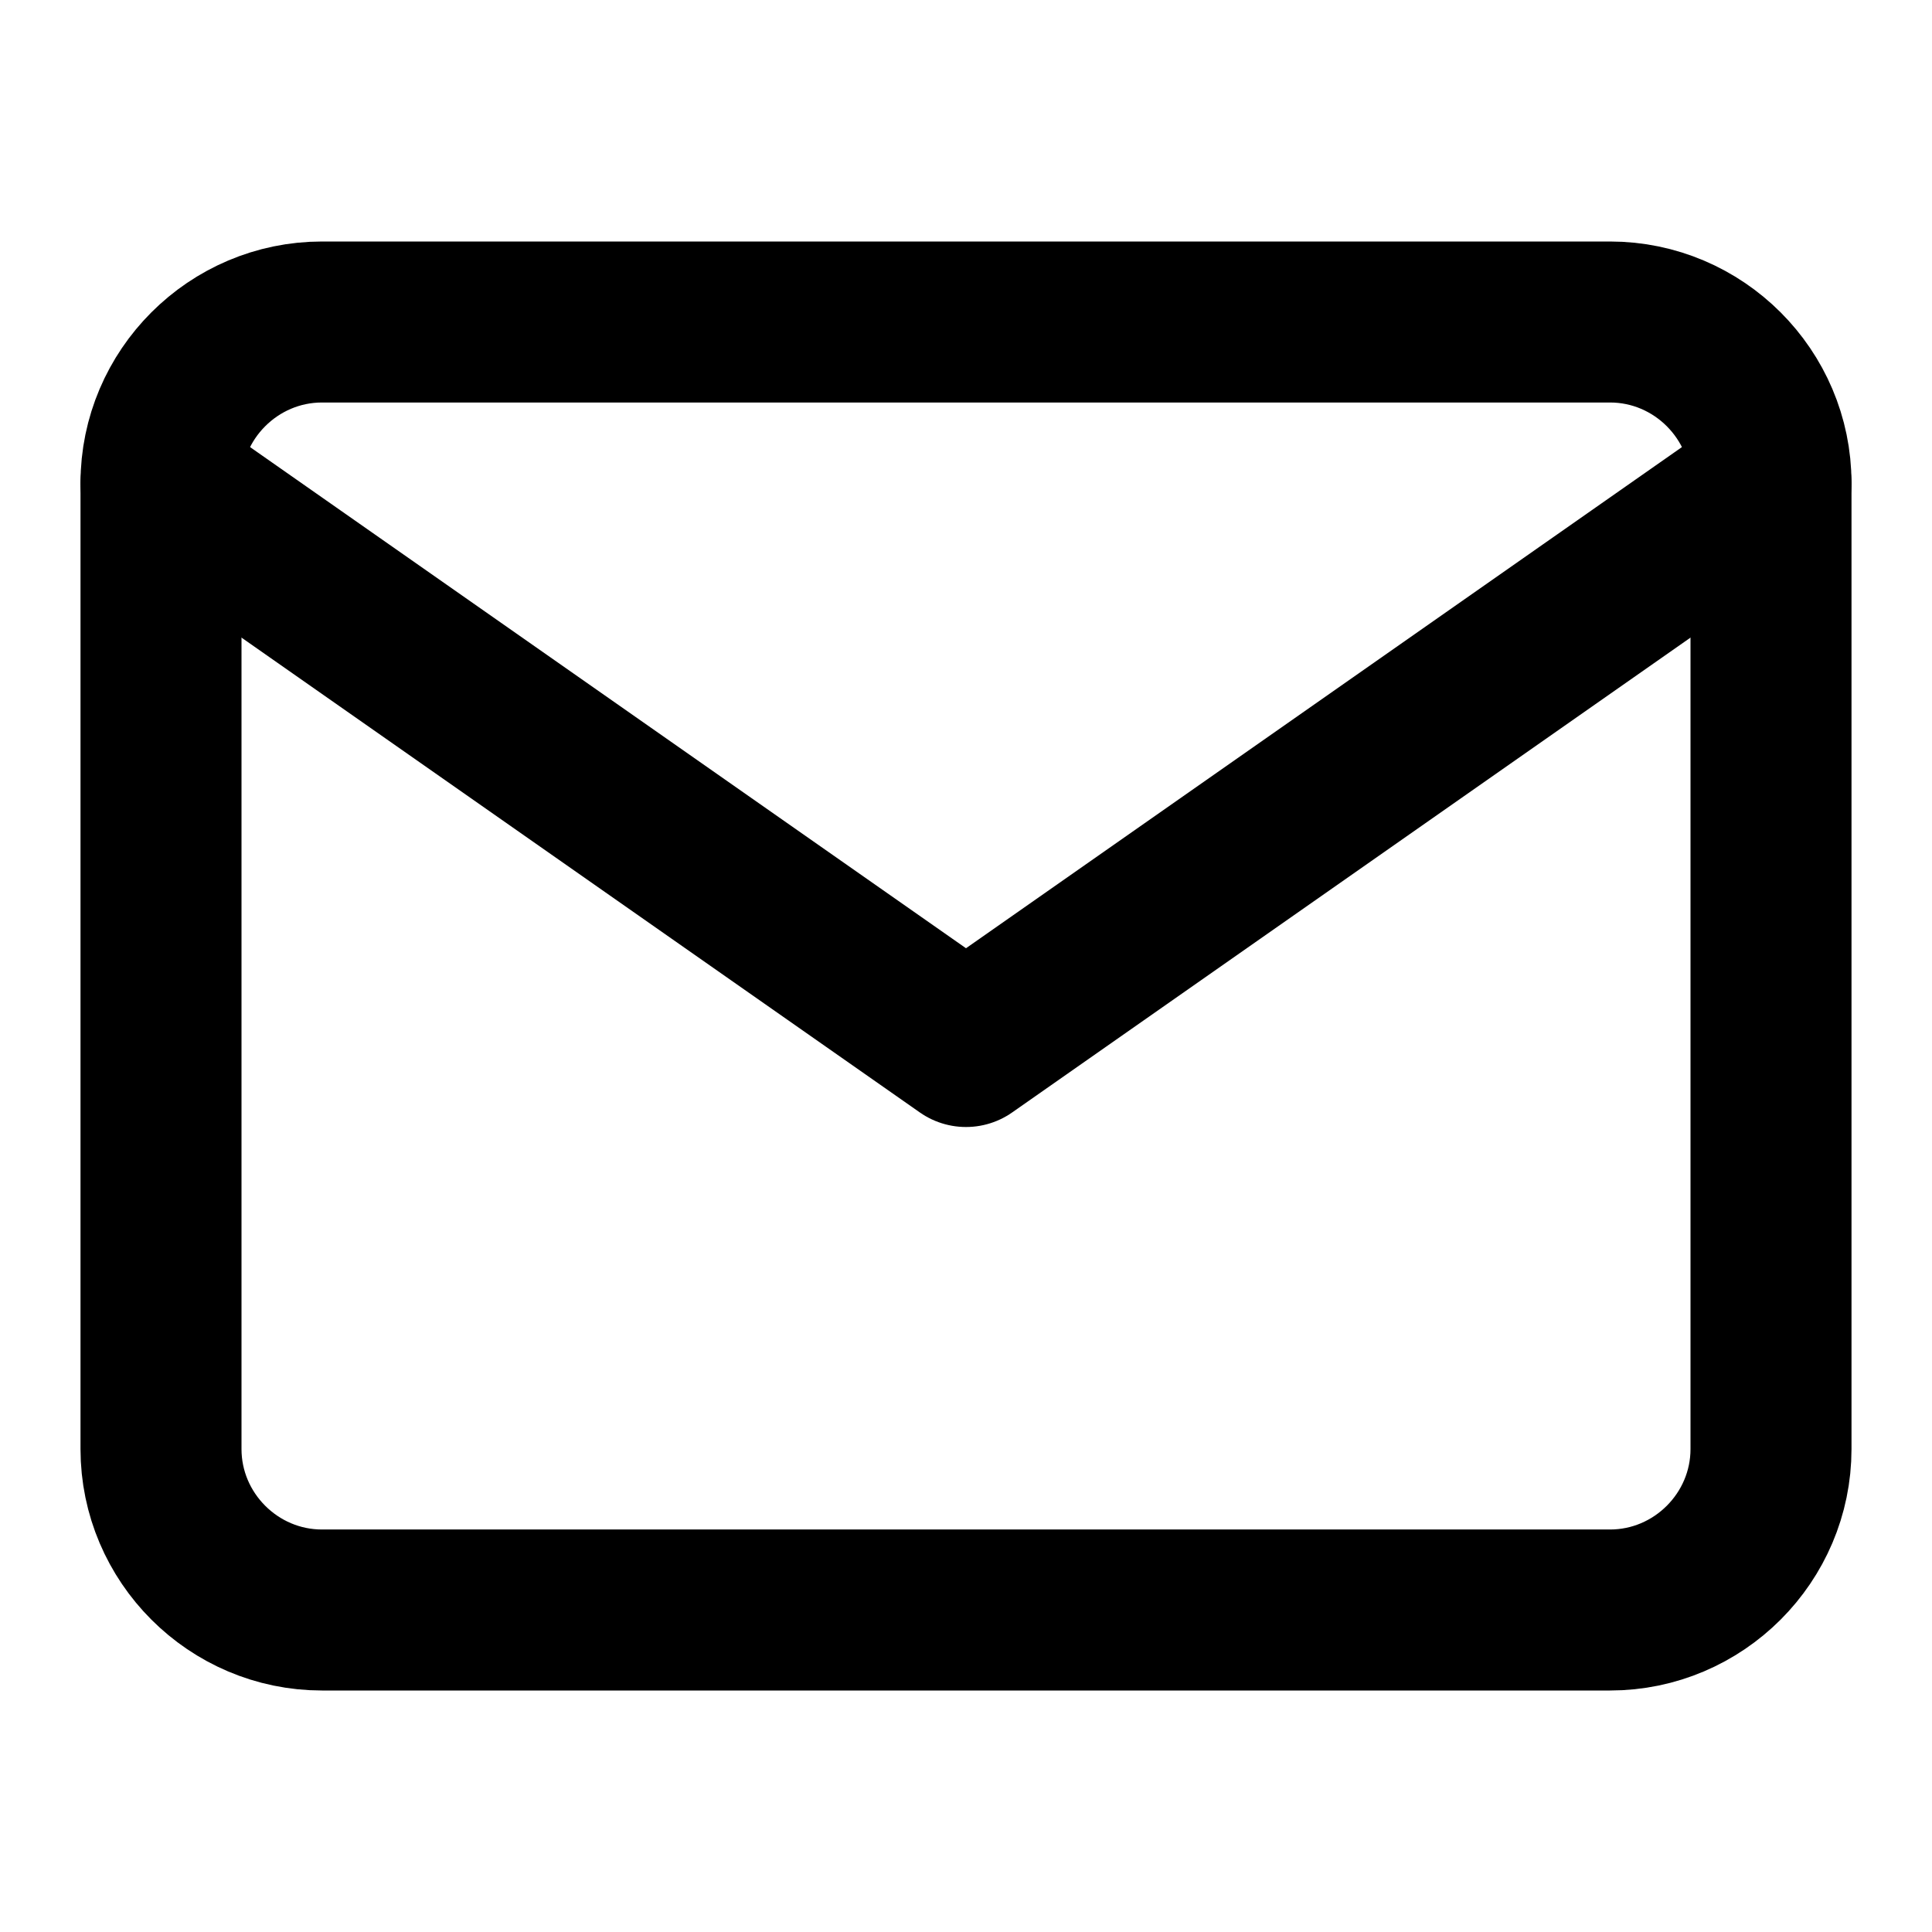
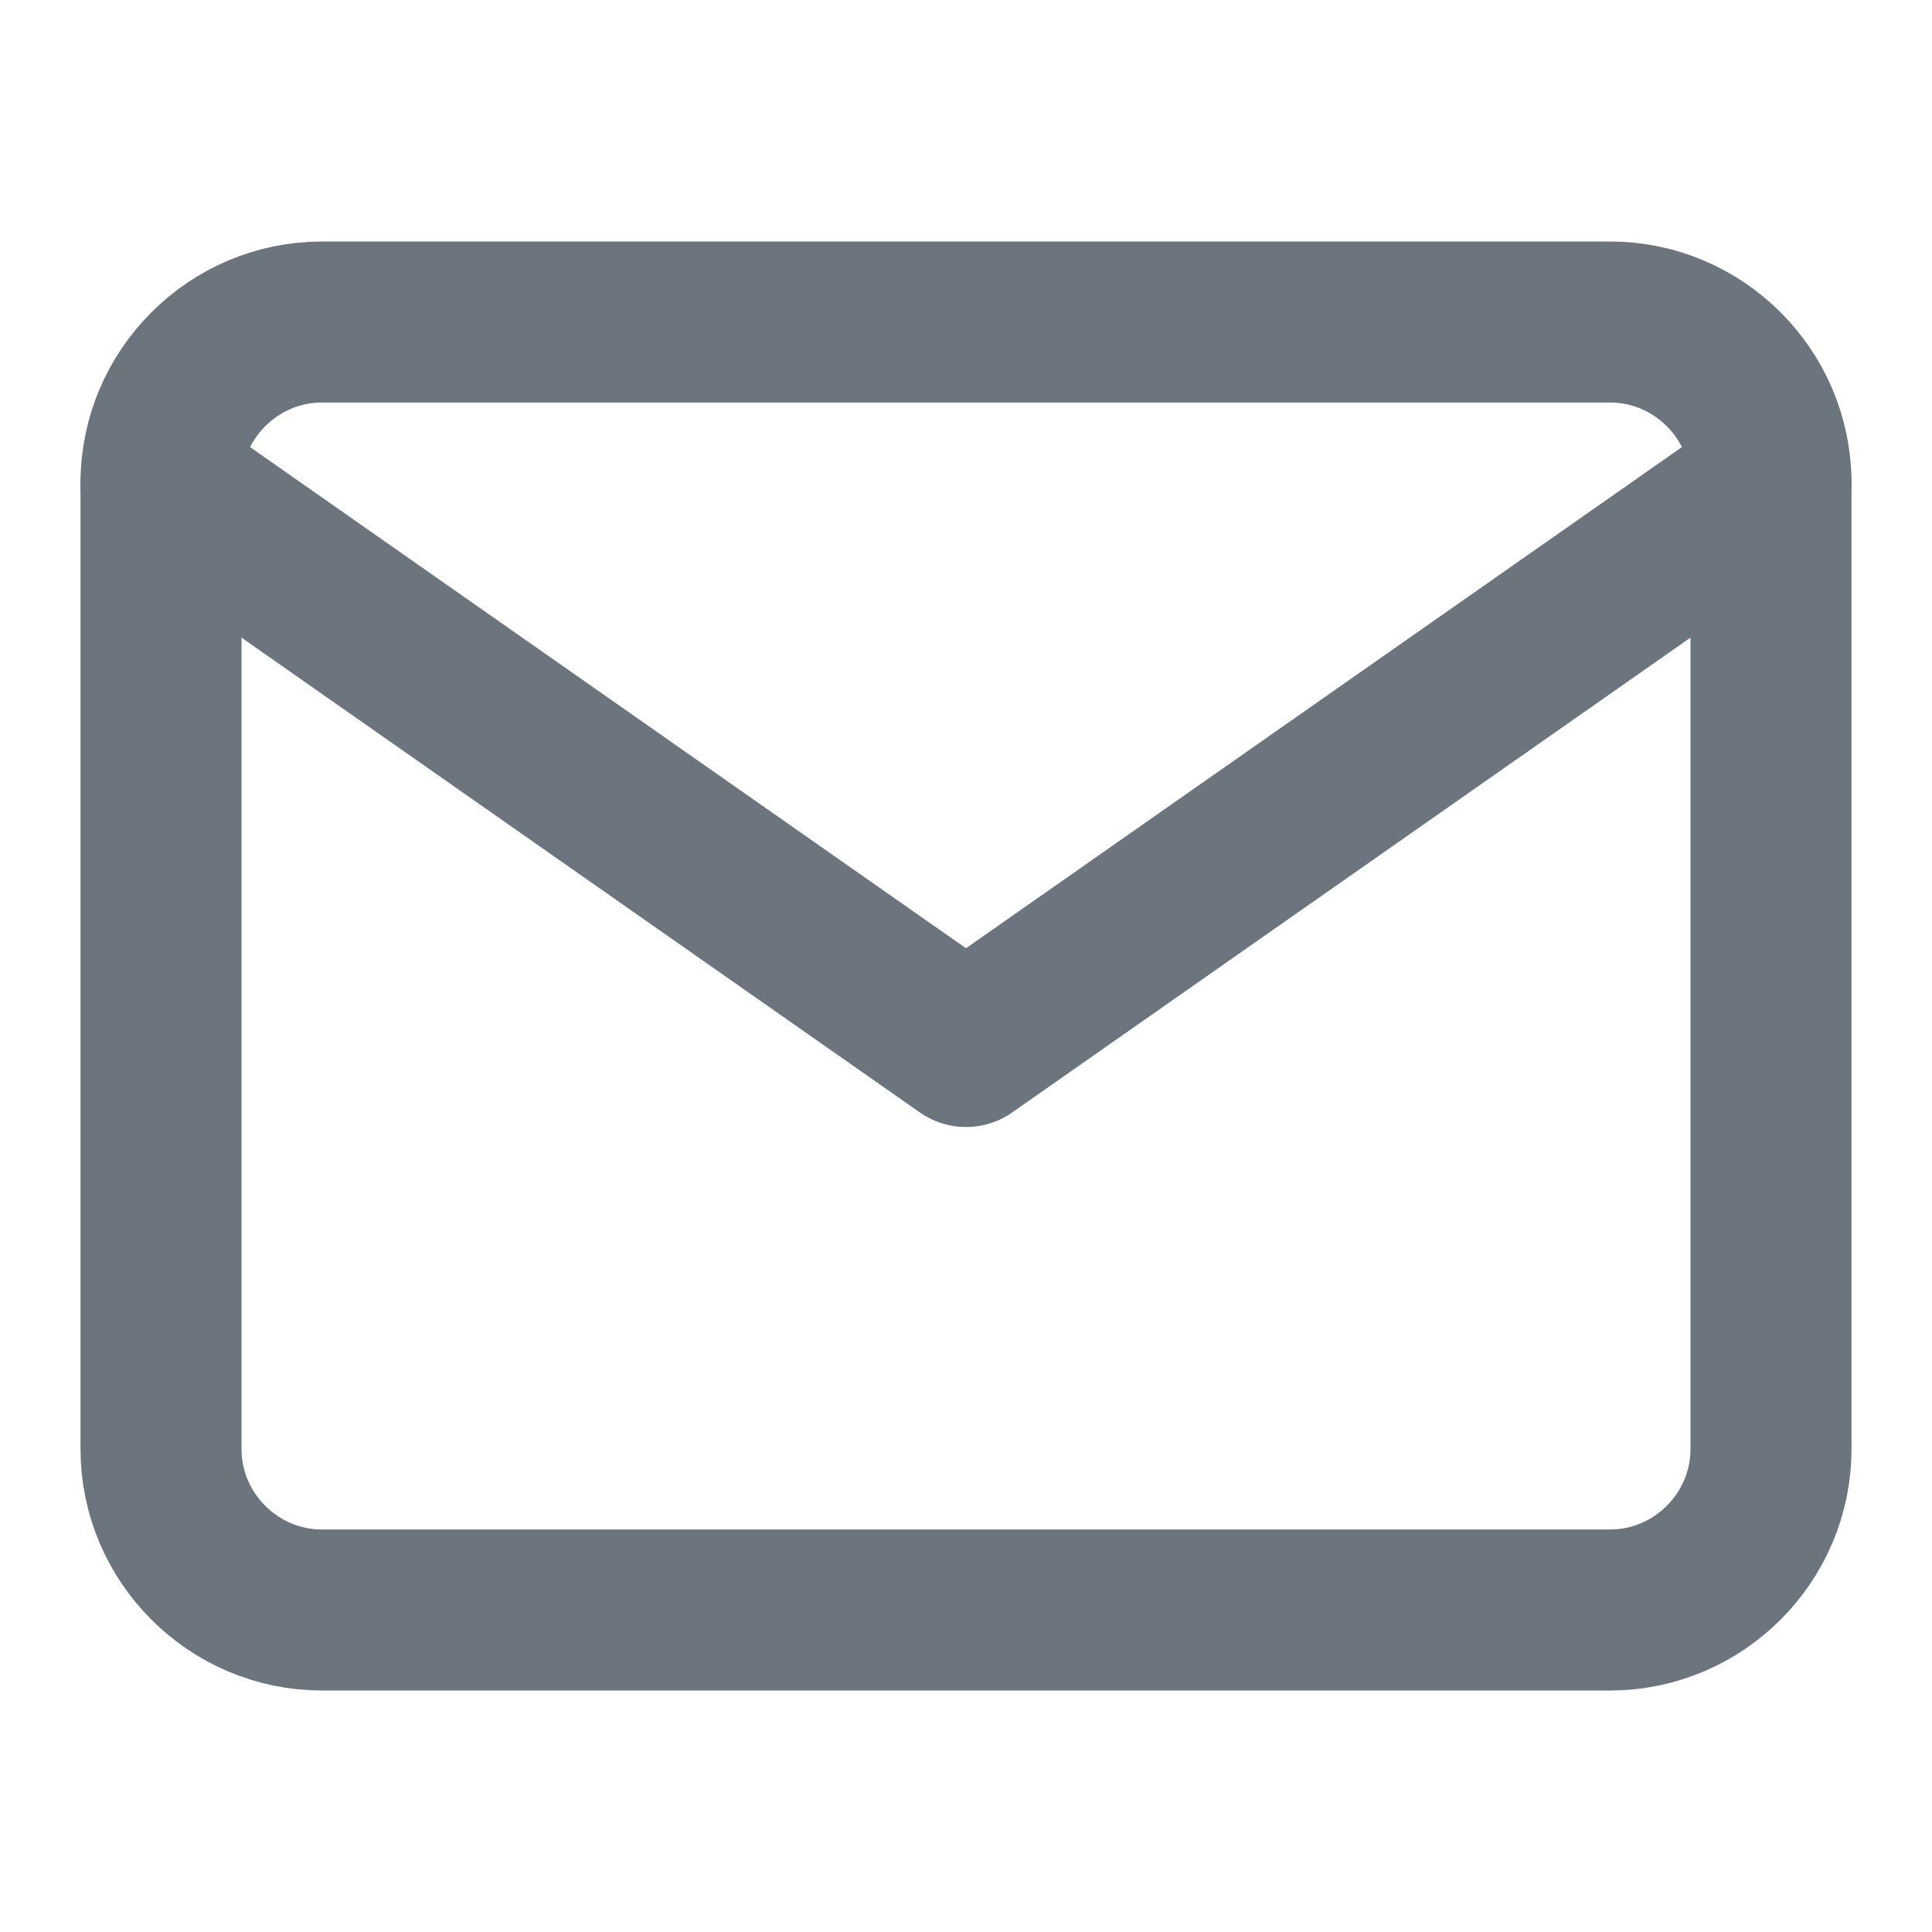
- <svg xmlns="http://www.w3.org/2000/svg" width="24" height="24" viewBox="0 0 24 24" fill="none" stroke="currentColor" stroke-width="2" stroke-linecap="round" stroke-linejoin="round">
+ <svg xmlns="http://www.w3.org/2000/svg" width="18" height="18" viewBox="0 0 24 24" fill="none" stroke="#6c757d" stroke-width="2" stroke-linecap="round" stroke-linejoin="round">
  <path d="M4 4h16c1.1 0 2 .9 2 2v12c0 1.1-.9 2-2 2H4c-1.1 0-2-.9-2-2V6c0-1.1.9-2 2-2z" />
  <polyline points="22,6 12,13 2,6" />
</svg>
